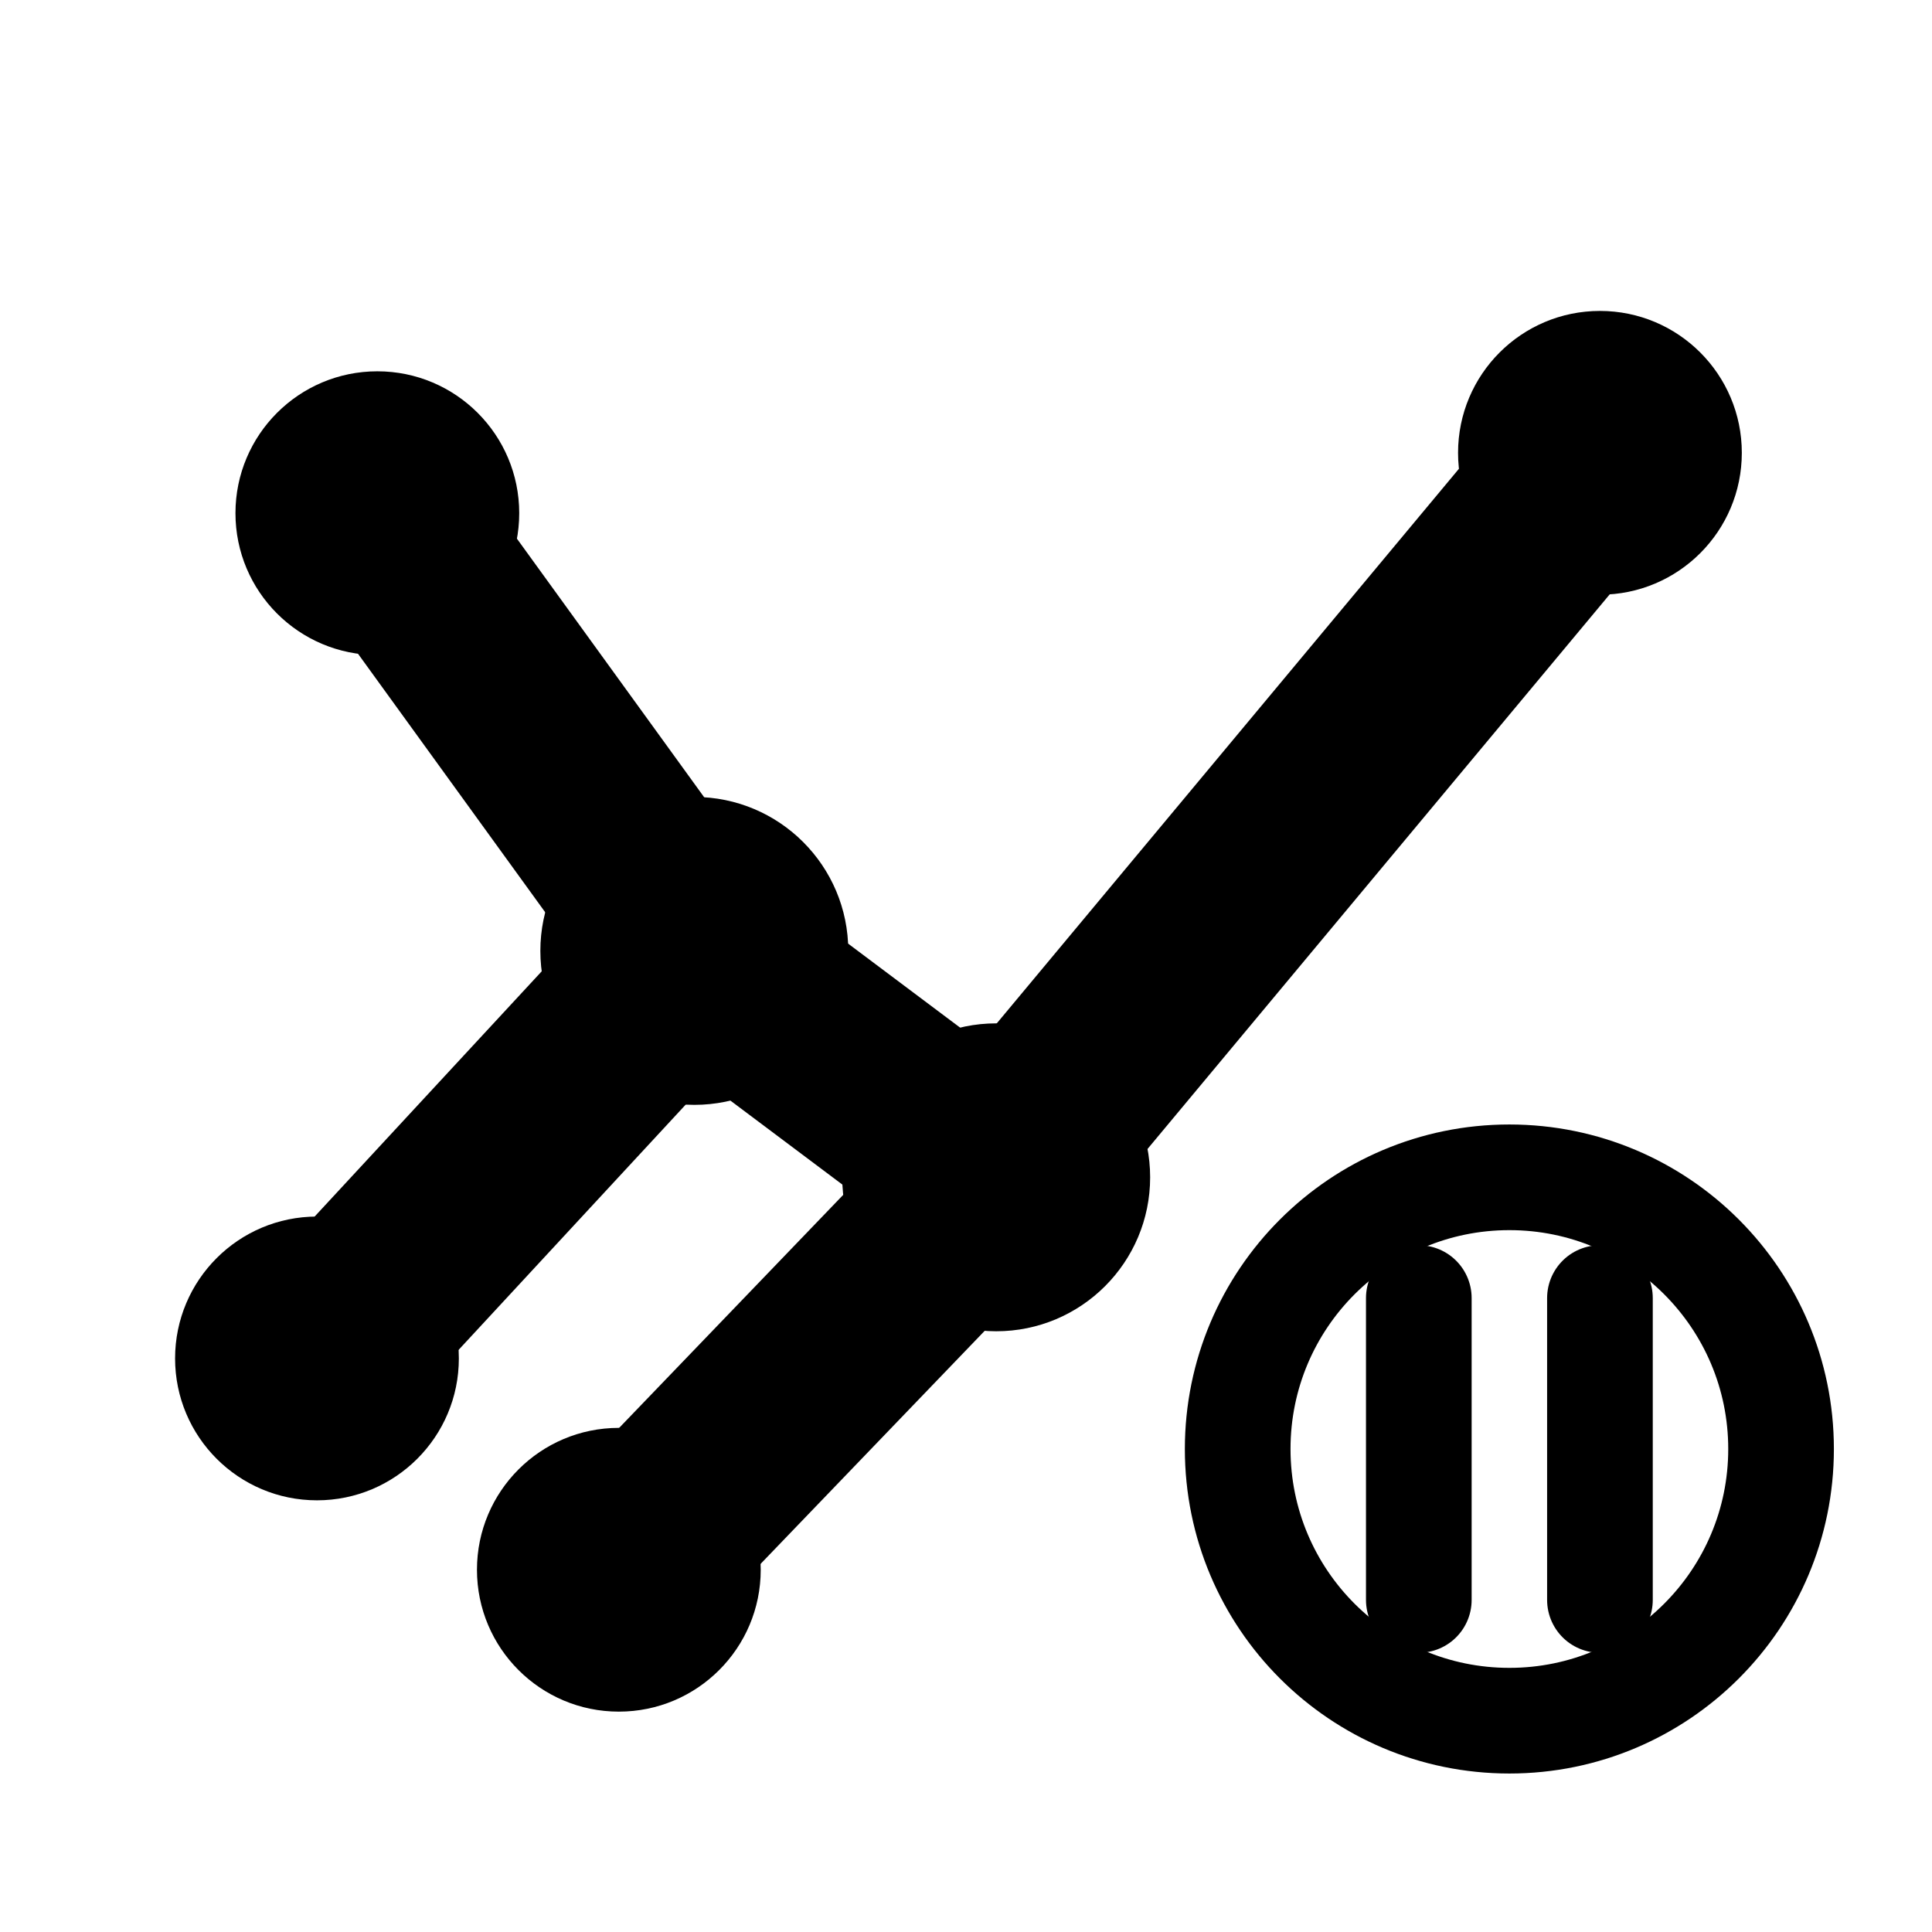
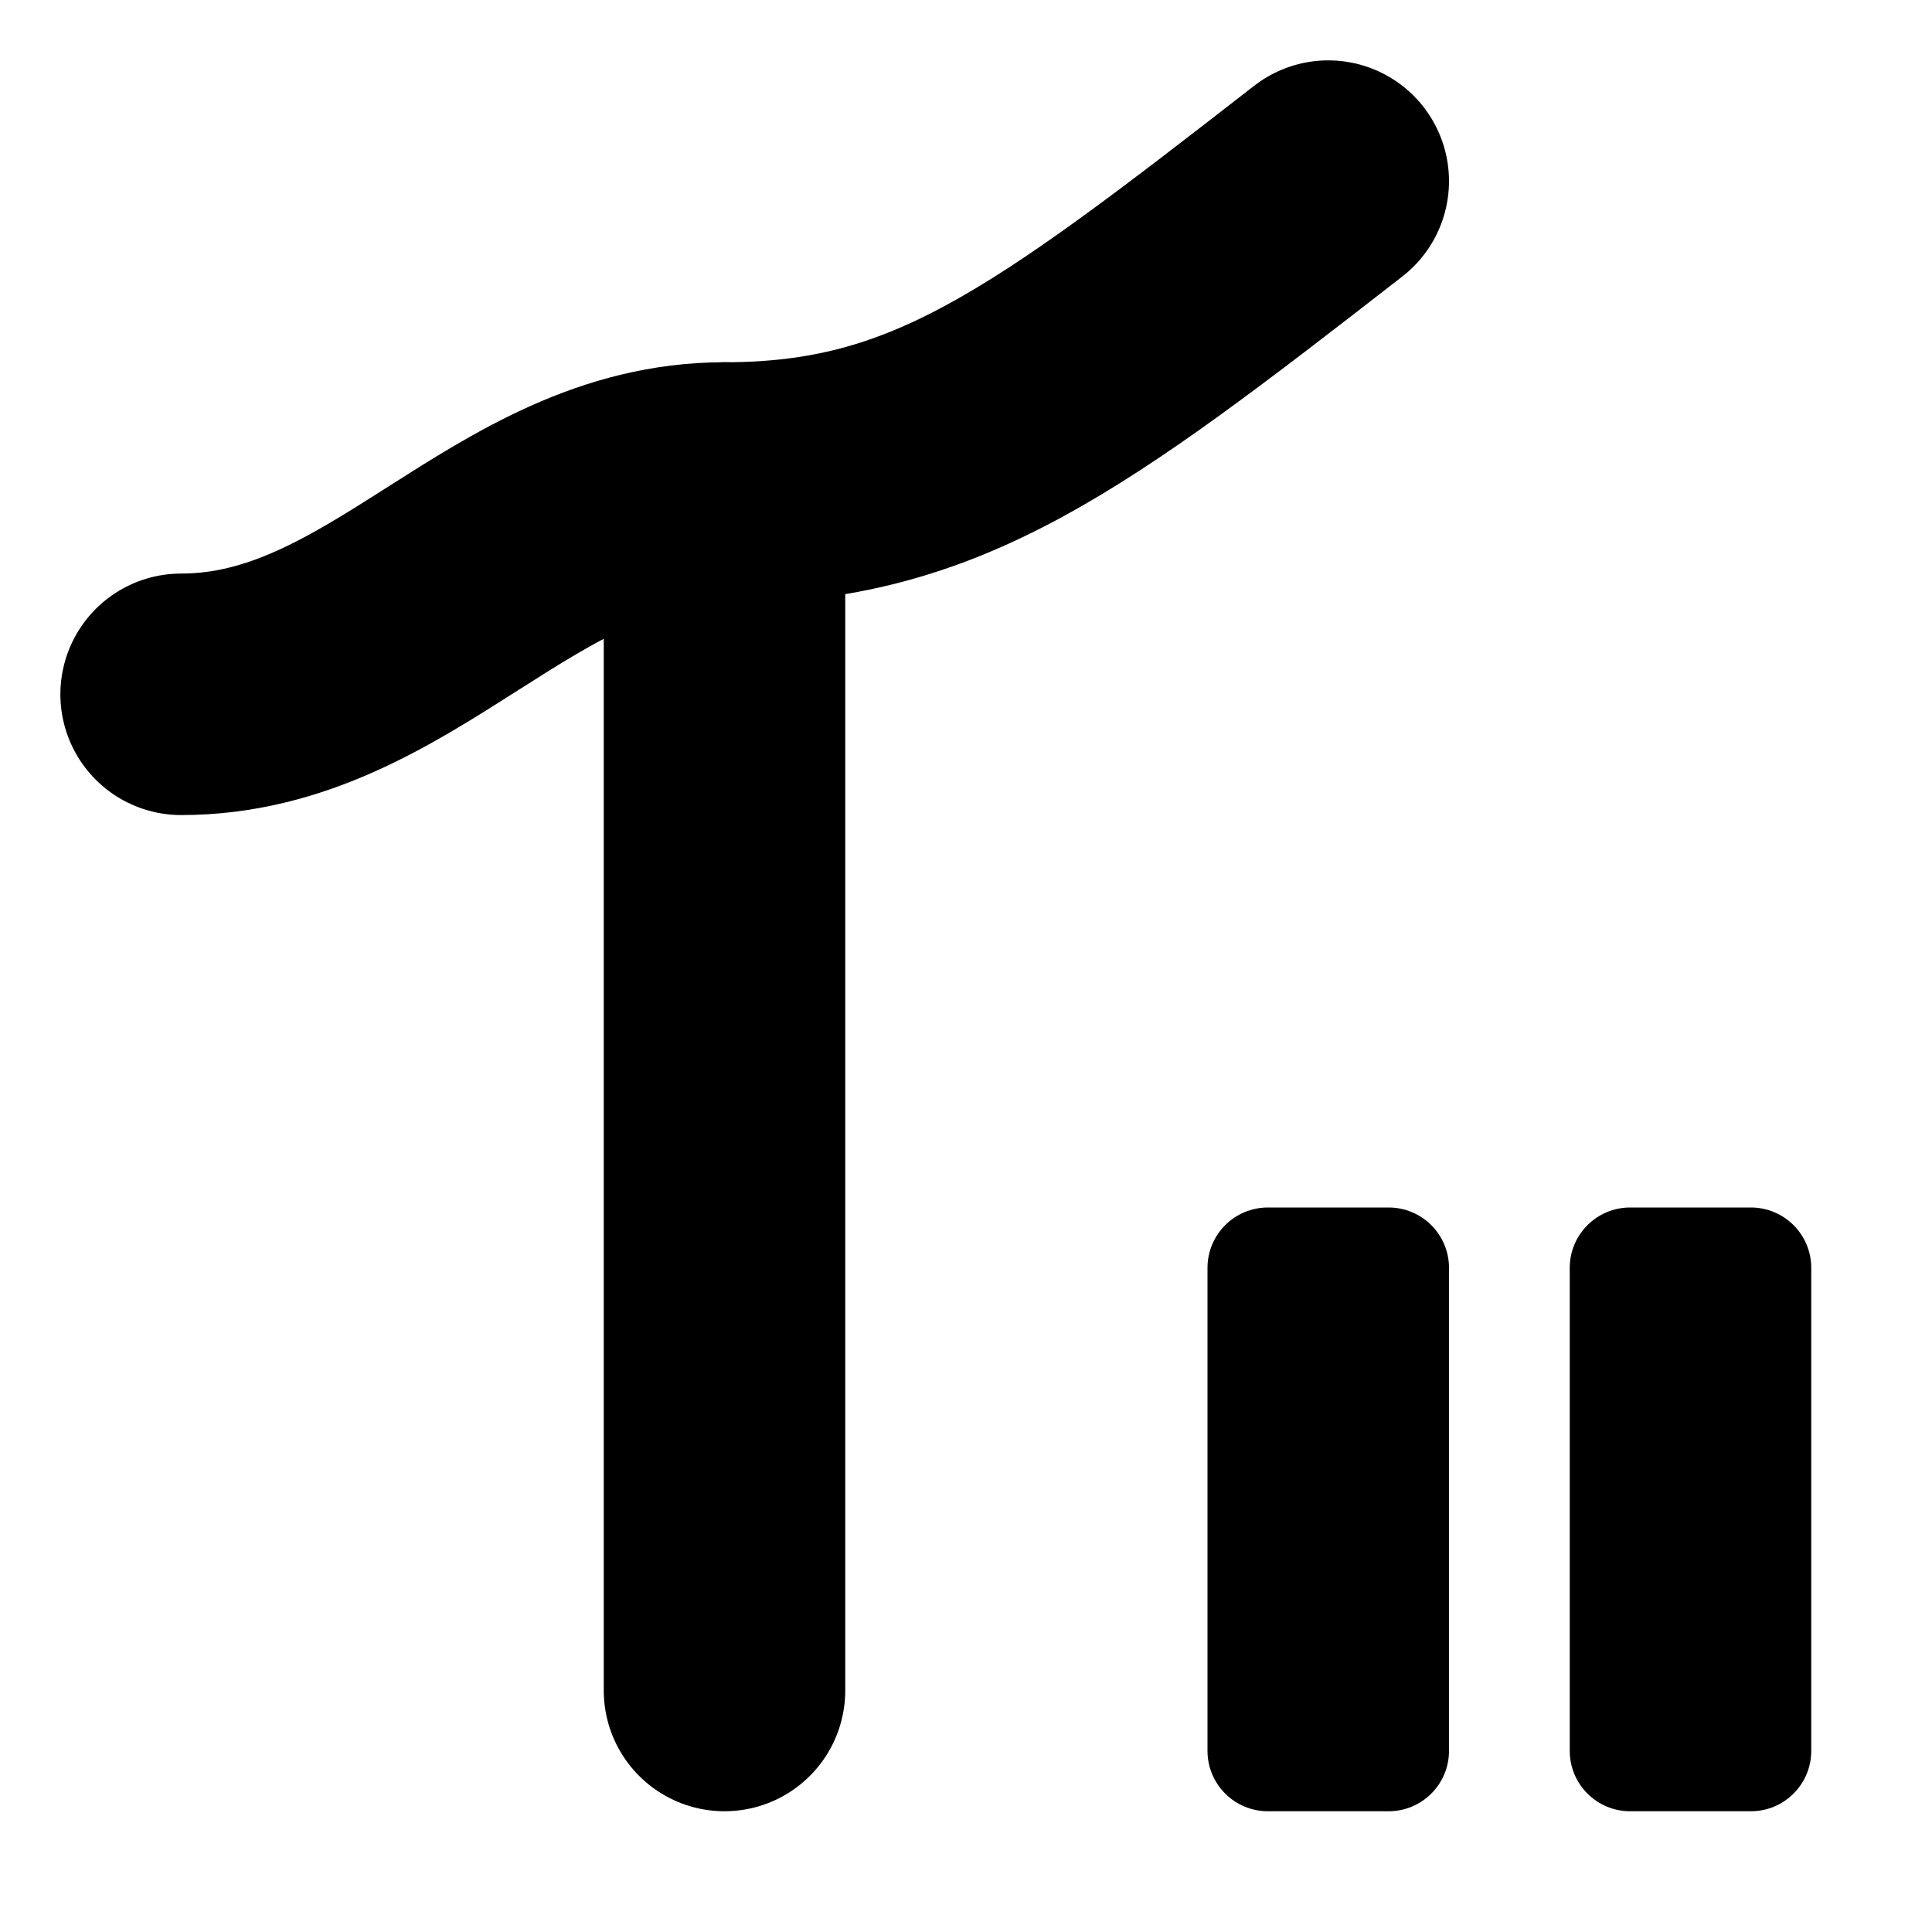
<svg xmlns="http://www.w3.org/2000/svg" viewBox="0 0 32 32" width="32" height="32" fill="none">
-   <g stroke="#000000" stroke-width="3.25" stroke-linecap="round" stroke-linejoin="round">
-     <path d="M5.25 22.5 11.5 15.75 16.5 19.5 26.5 7.5" />
-     <path d="M6.25 8.5 11.5 15.75M10.25 26 16.5 19.5" />
+   <g stroke="#000000" stroke-width="4" stroke-linecap="round" stroke-linejoin="round">
+     <path d="M3 11.5C6.5 11.5 8.5 8 12 8S17.5 6.5 22 3" />
+     <path d="M12 8V28" />
  </g>
  <g fill="#000000">
-     <circle cx="5.25" cy="22.5" r="2.35" />
-     <circle cx="6.25" cy="8.5" r="2.35" />
-     <circle cx="10.25" cy="26" r="2.35" />
-     <circle cx="11.5" cy="15.75" r="2.55" />
-     <circle cx="16.5" cy="19.5" r="2.55" />
-     <circle cx="26.5" cy="7.5" r="2.35" />
+     <rect x="20" y="20" width="4" height="10" rx="1" />
+     <rect x="26" y="20" width="4" height="10" rx="1" />
  </g>
-   <circle cx="25" cy="24" r="4.5" stroke="#000000" stroke-width="1.75" />
-   <path d="M23.5 21.5v5M26.5 21.5v5" stroke="#000000" stroke-width="1.75" stroke-linecap="round" />
</svg>
